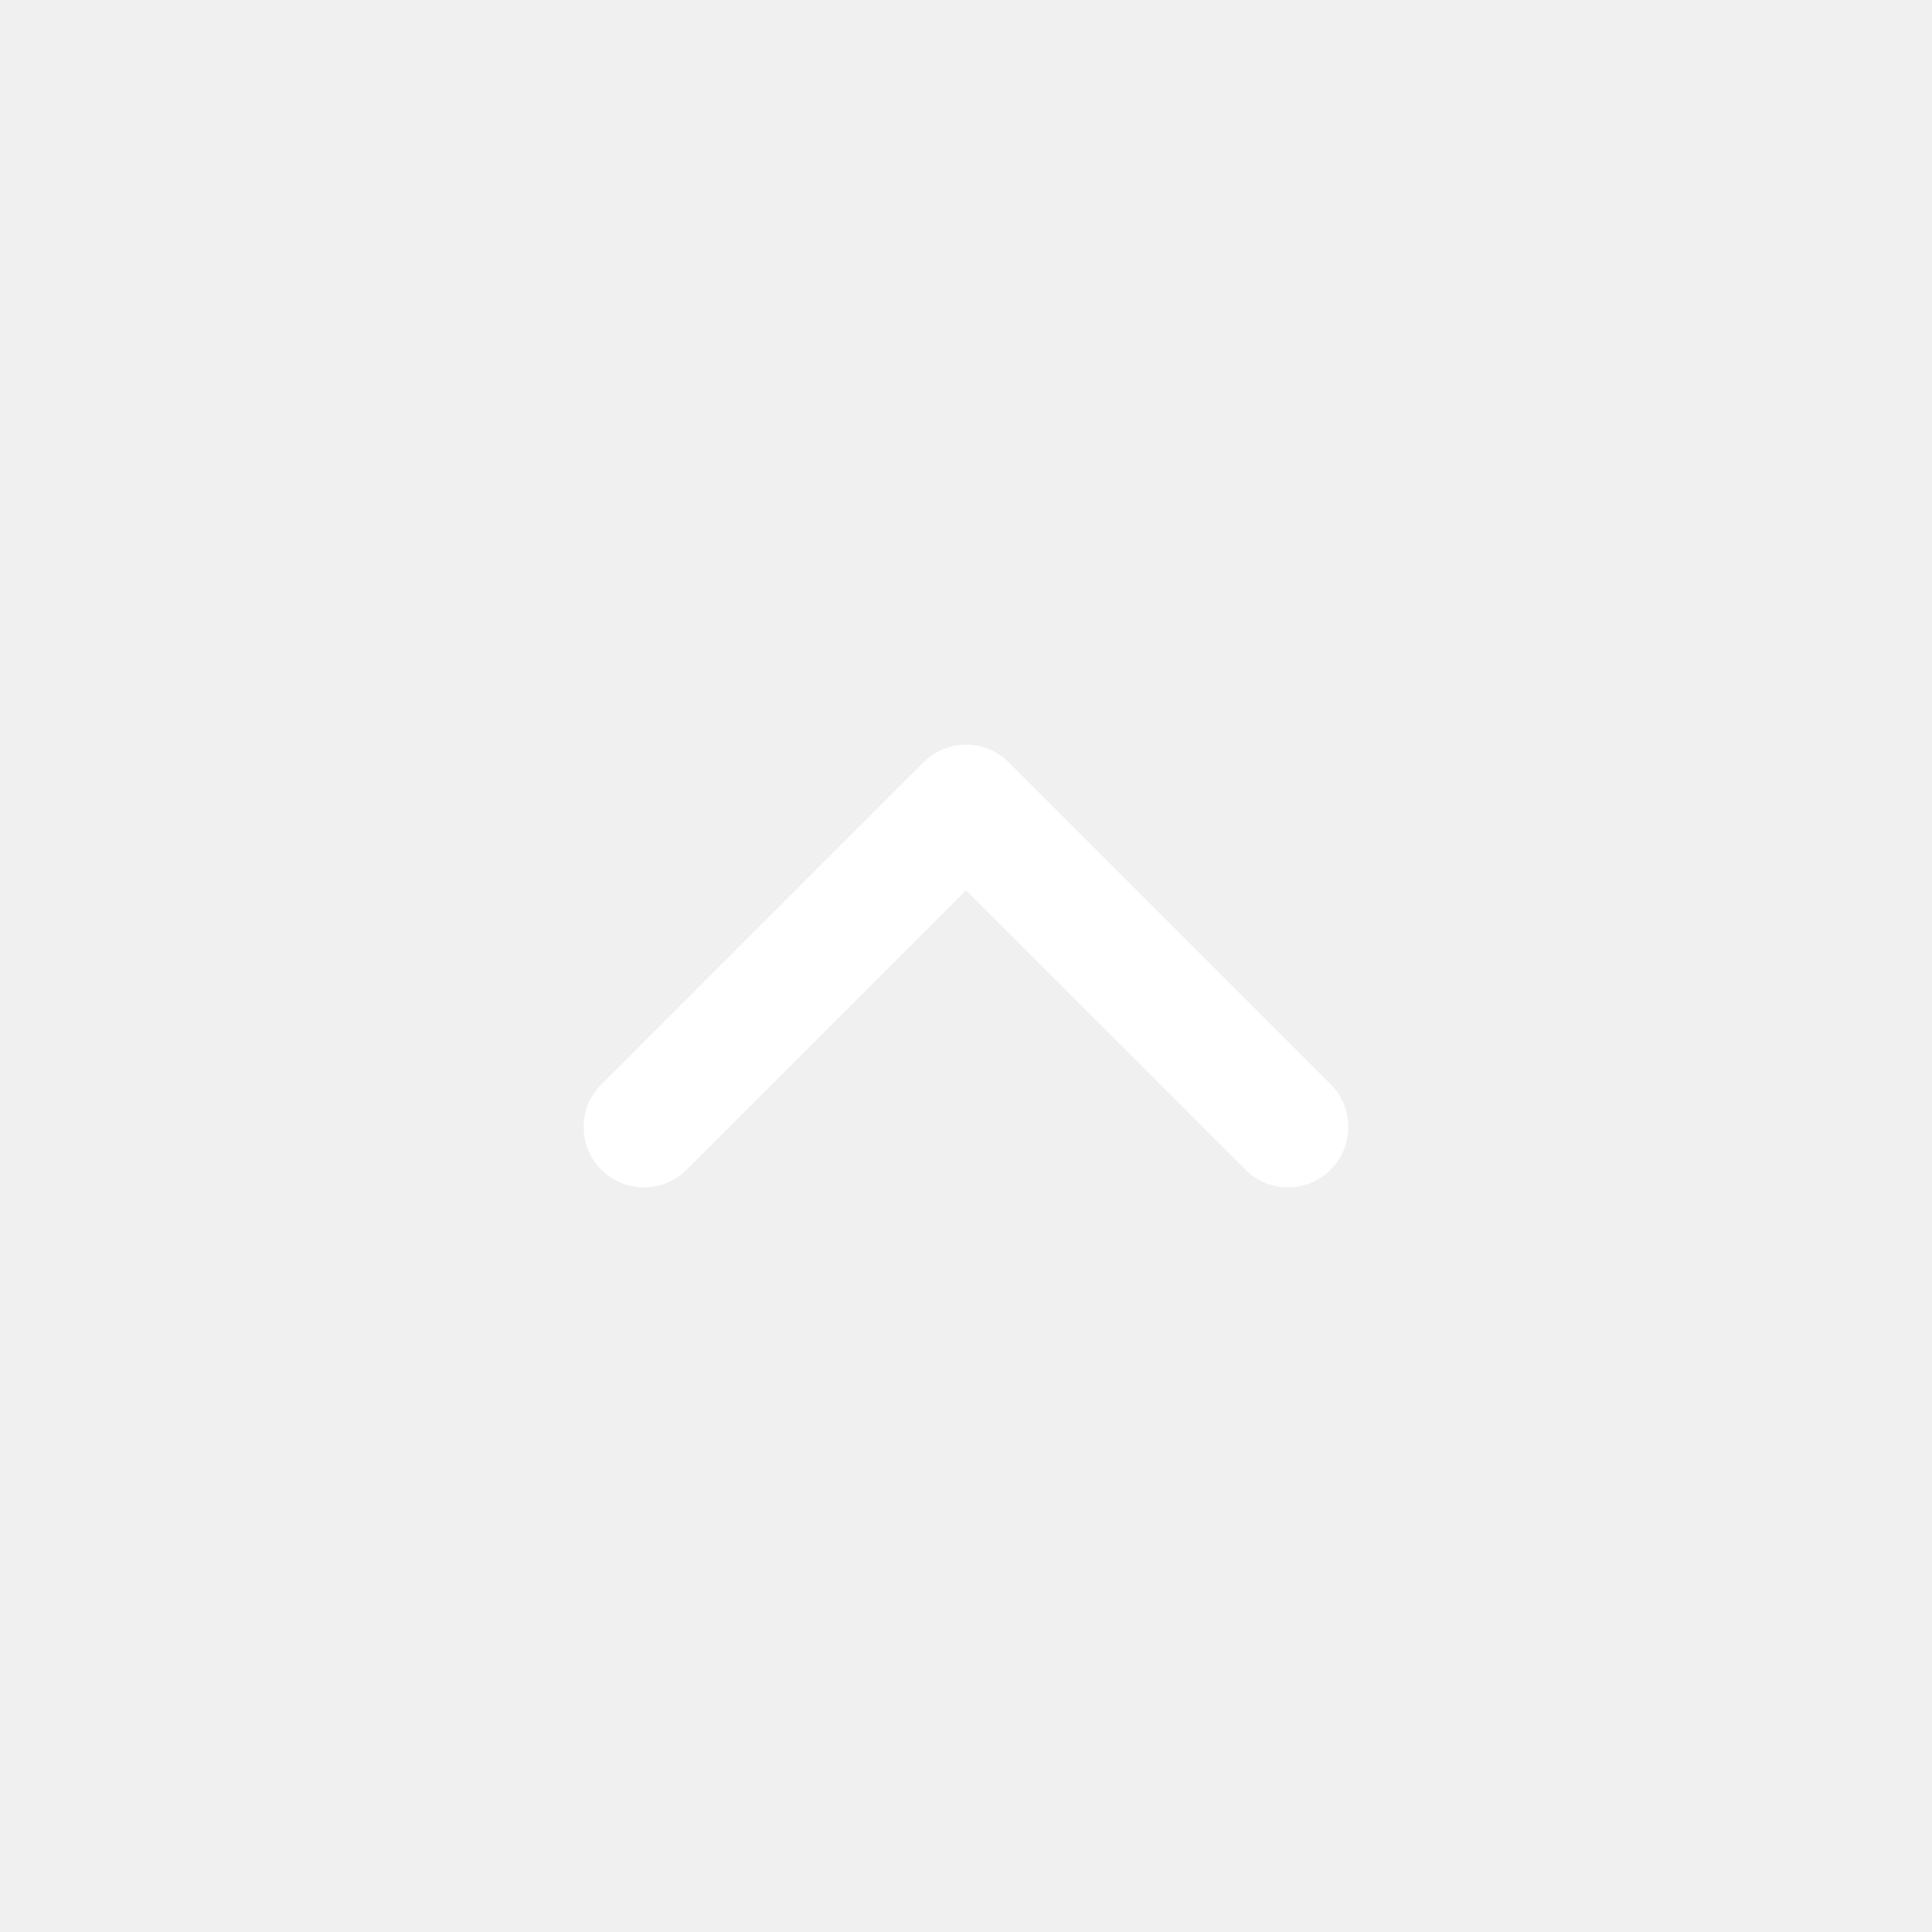
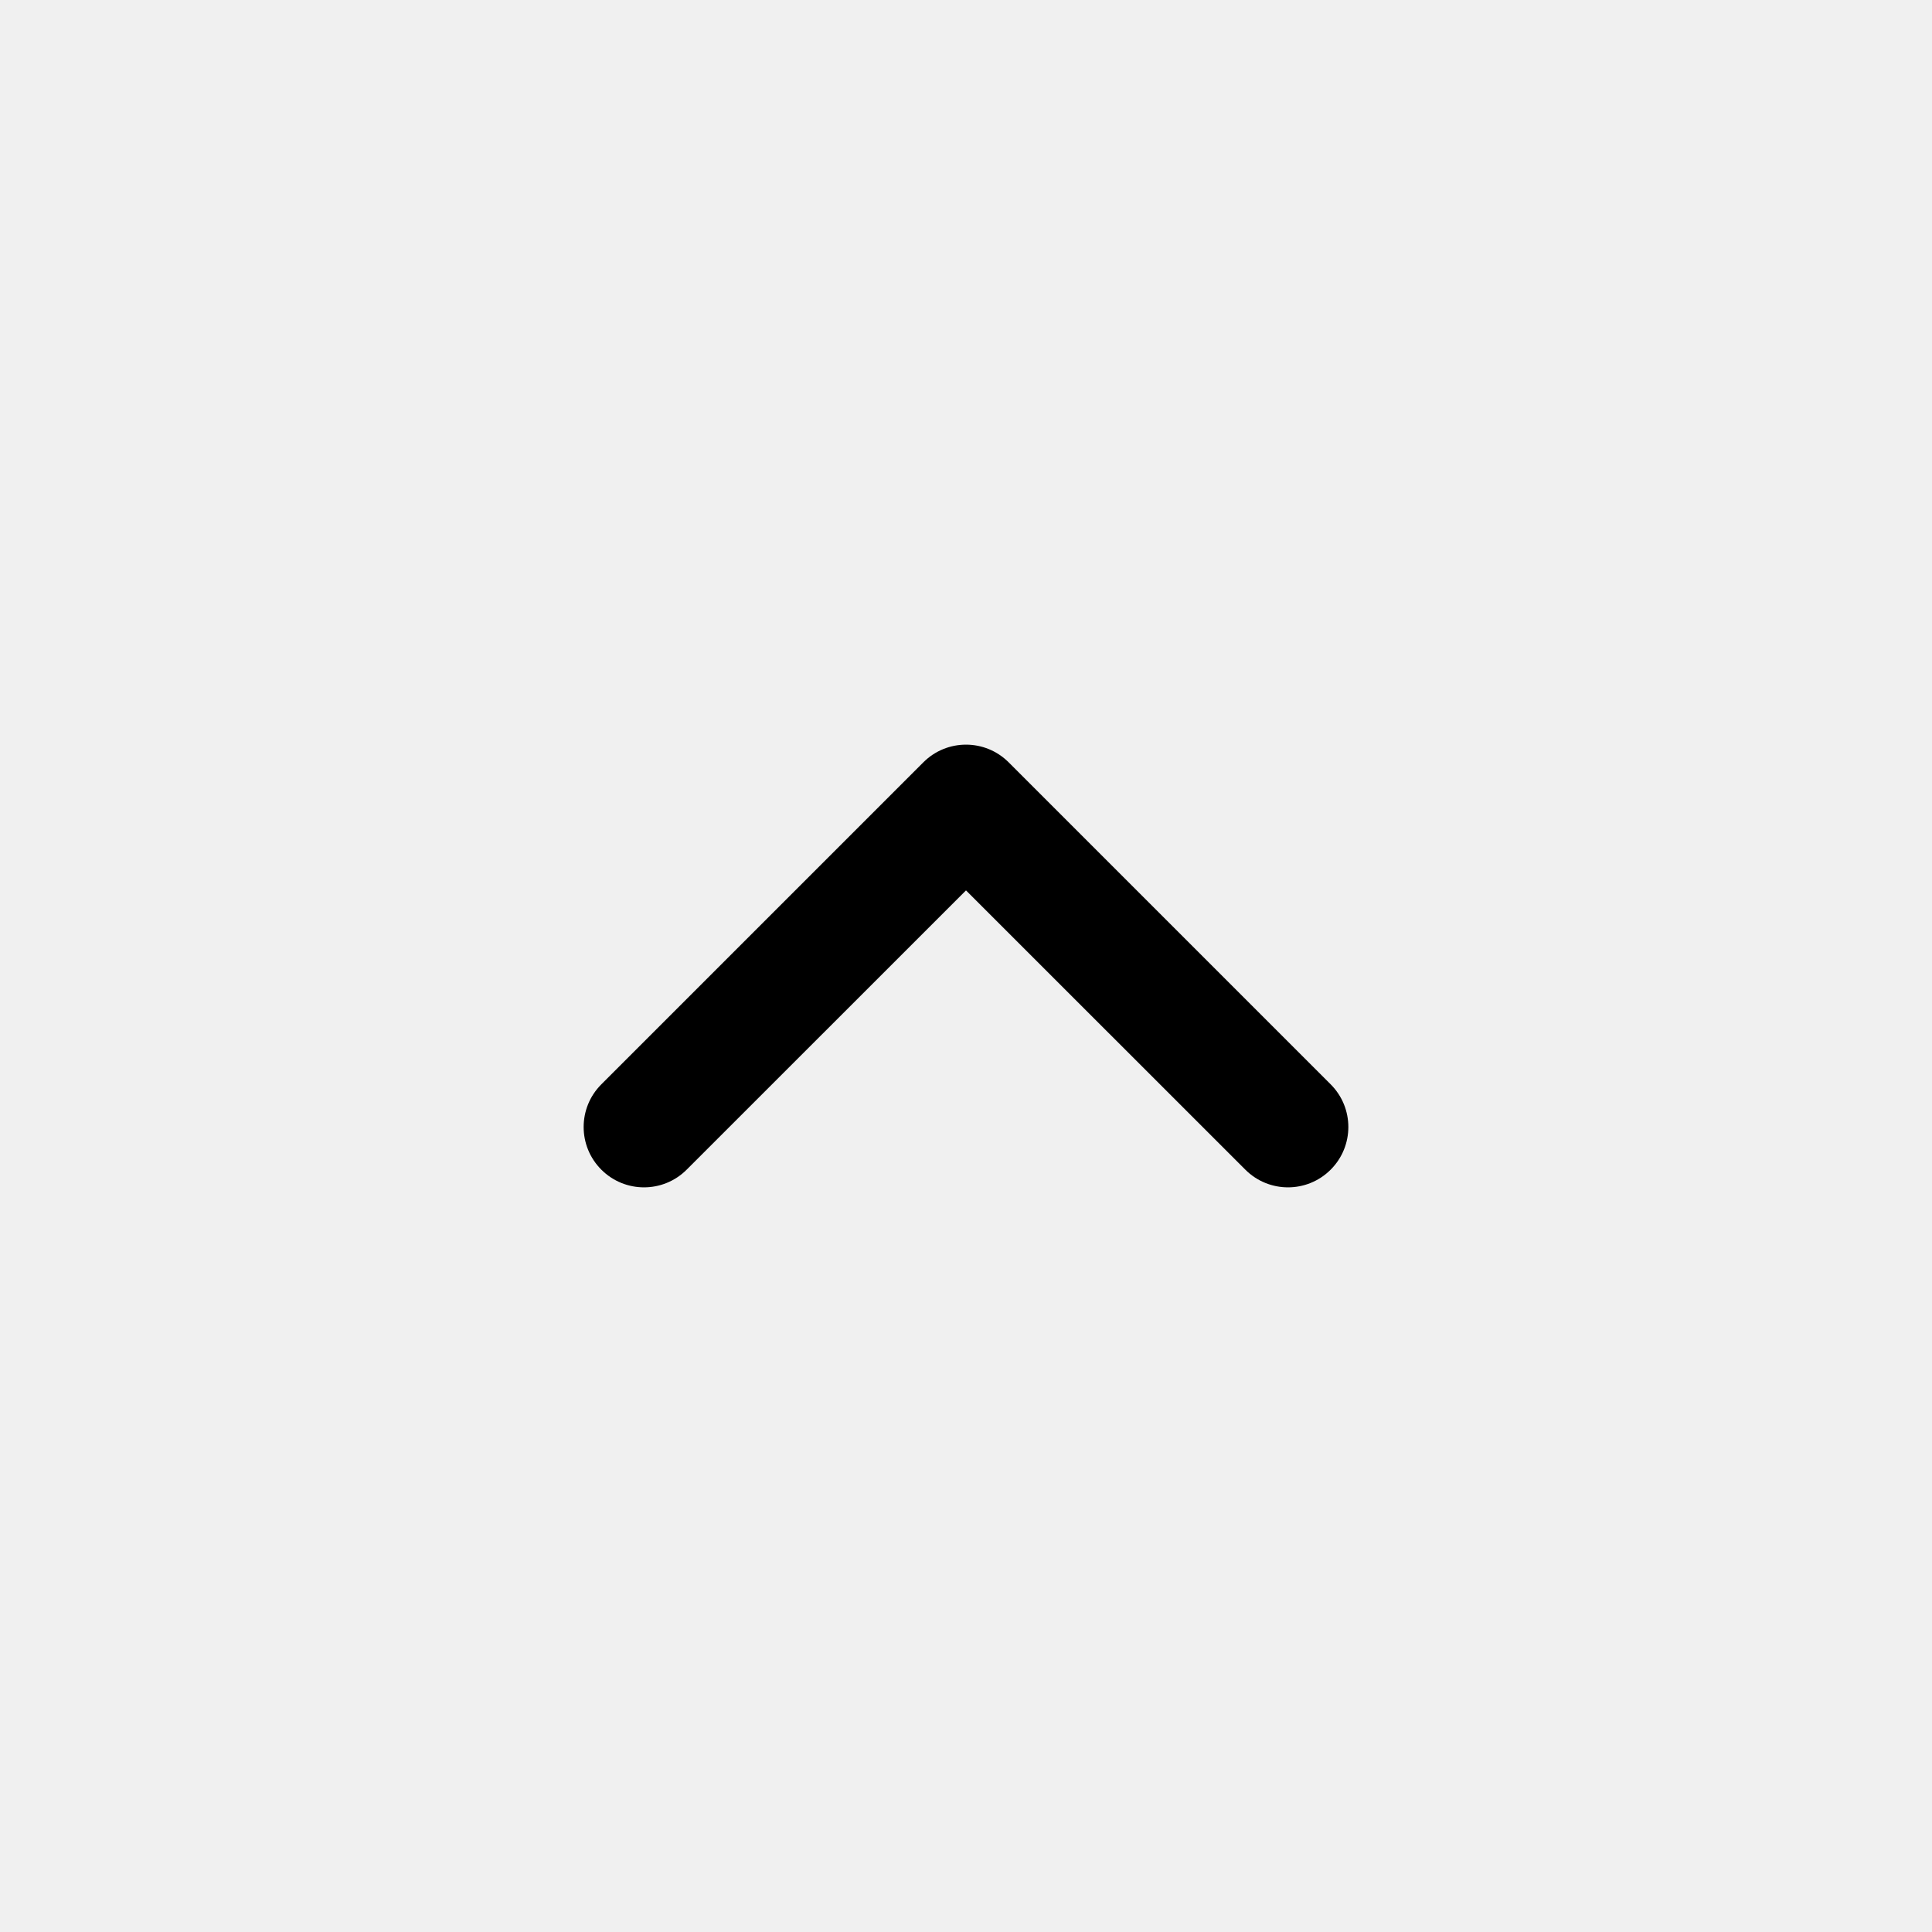
<svg xmlns="http://www.w3.org/2000/svg" width="24" height="24" viewBox="0 0 24 24" fill="none">
-   <path fill-rule="evenodd" clip-rule="evenodd" d="M11.47 9.47C11.763 9.177 12.237 9.177 12.53 9.47L16.53 13.47C16.823 13.763 16.823 14.237 16.53 14.53C16.237 14.823 15.763 14.823 15.47 14.53L12 11.061L8.53 14.53C8.237 14.823 7.763 14.823 7.47 14.53C7.177 14.237 7.177 13.763 7.47 13.47L11.47 9.47Z" fill="white" />
+   <path fill-rule="evenodd" clip-rule="evenodd" d="M11.47 9.47C11.763 9.177 12.237 9.177 12.53 9.47L16.53 13.47C16.823 13.763 16.823 14.237 16.53 14.53C16.237 14.823 15.763 14.823 15.47 14.53L12 11.061L8.53 14.53C8.237 14.823 7.763 14.823 7.47 14.53C7.177 14.237 7.177 13.763 7.47 13.47L11.47 9.47Z" fill="black" />
</svg>
